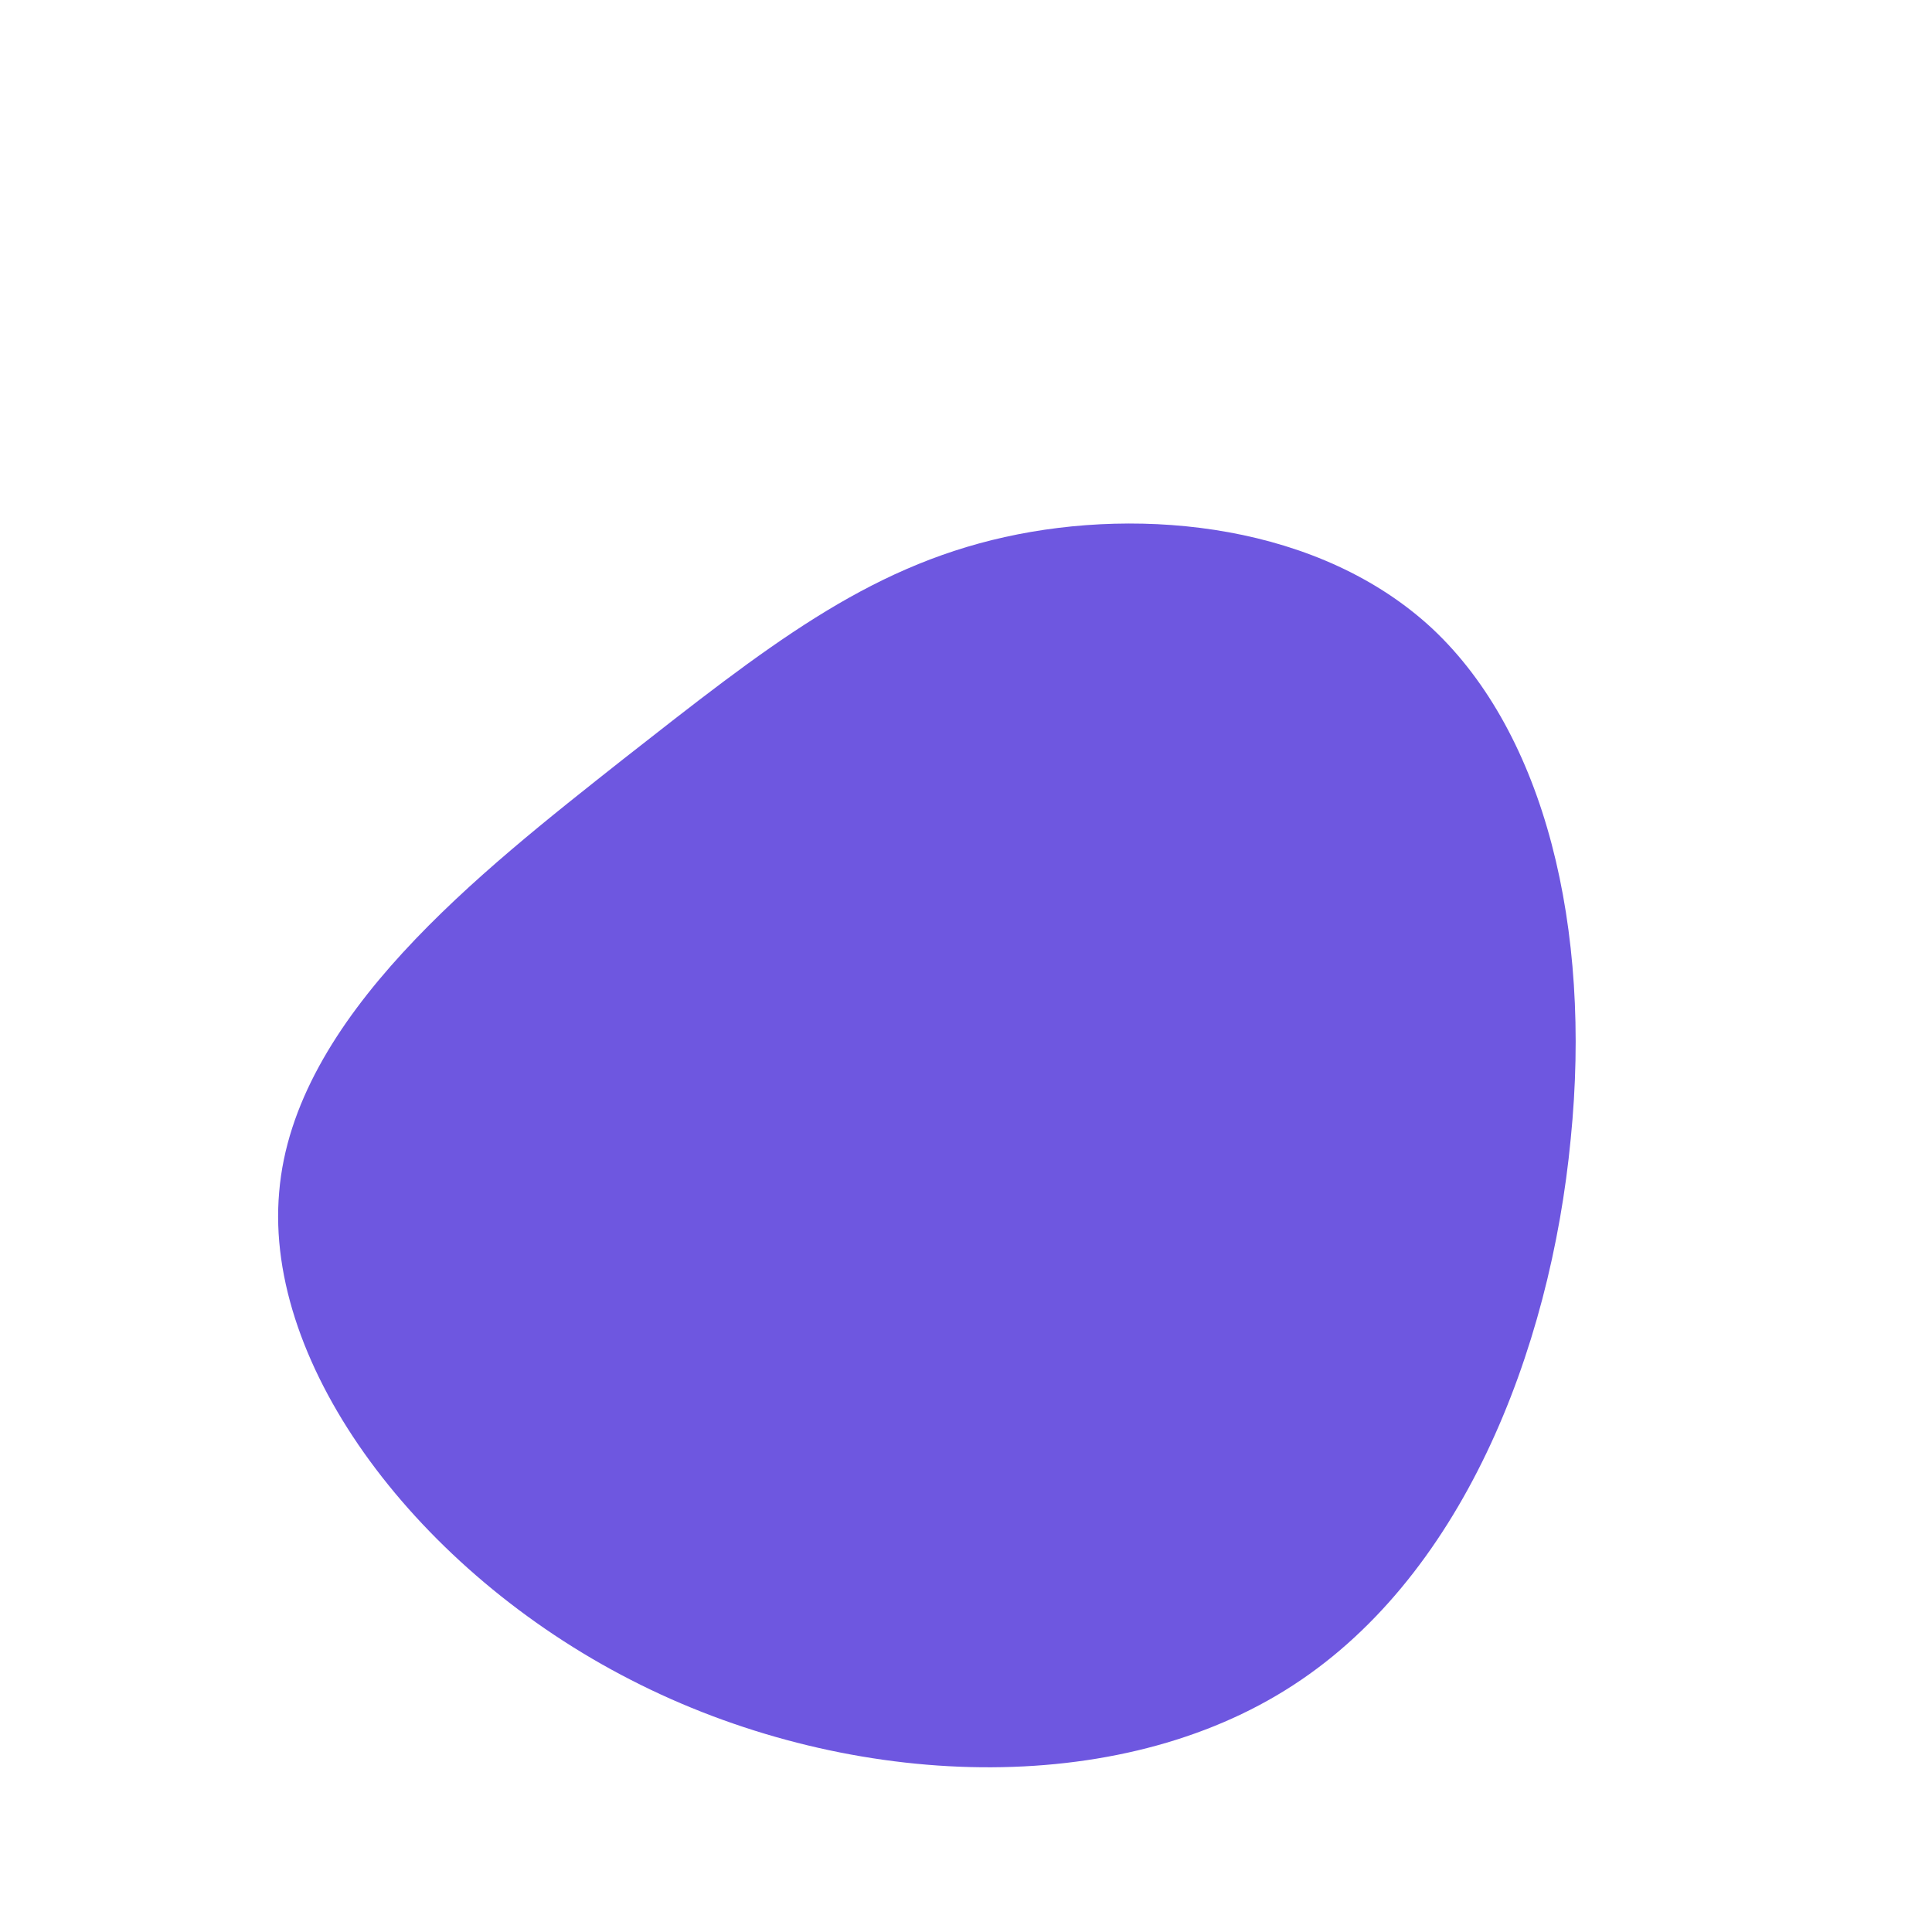
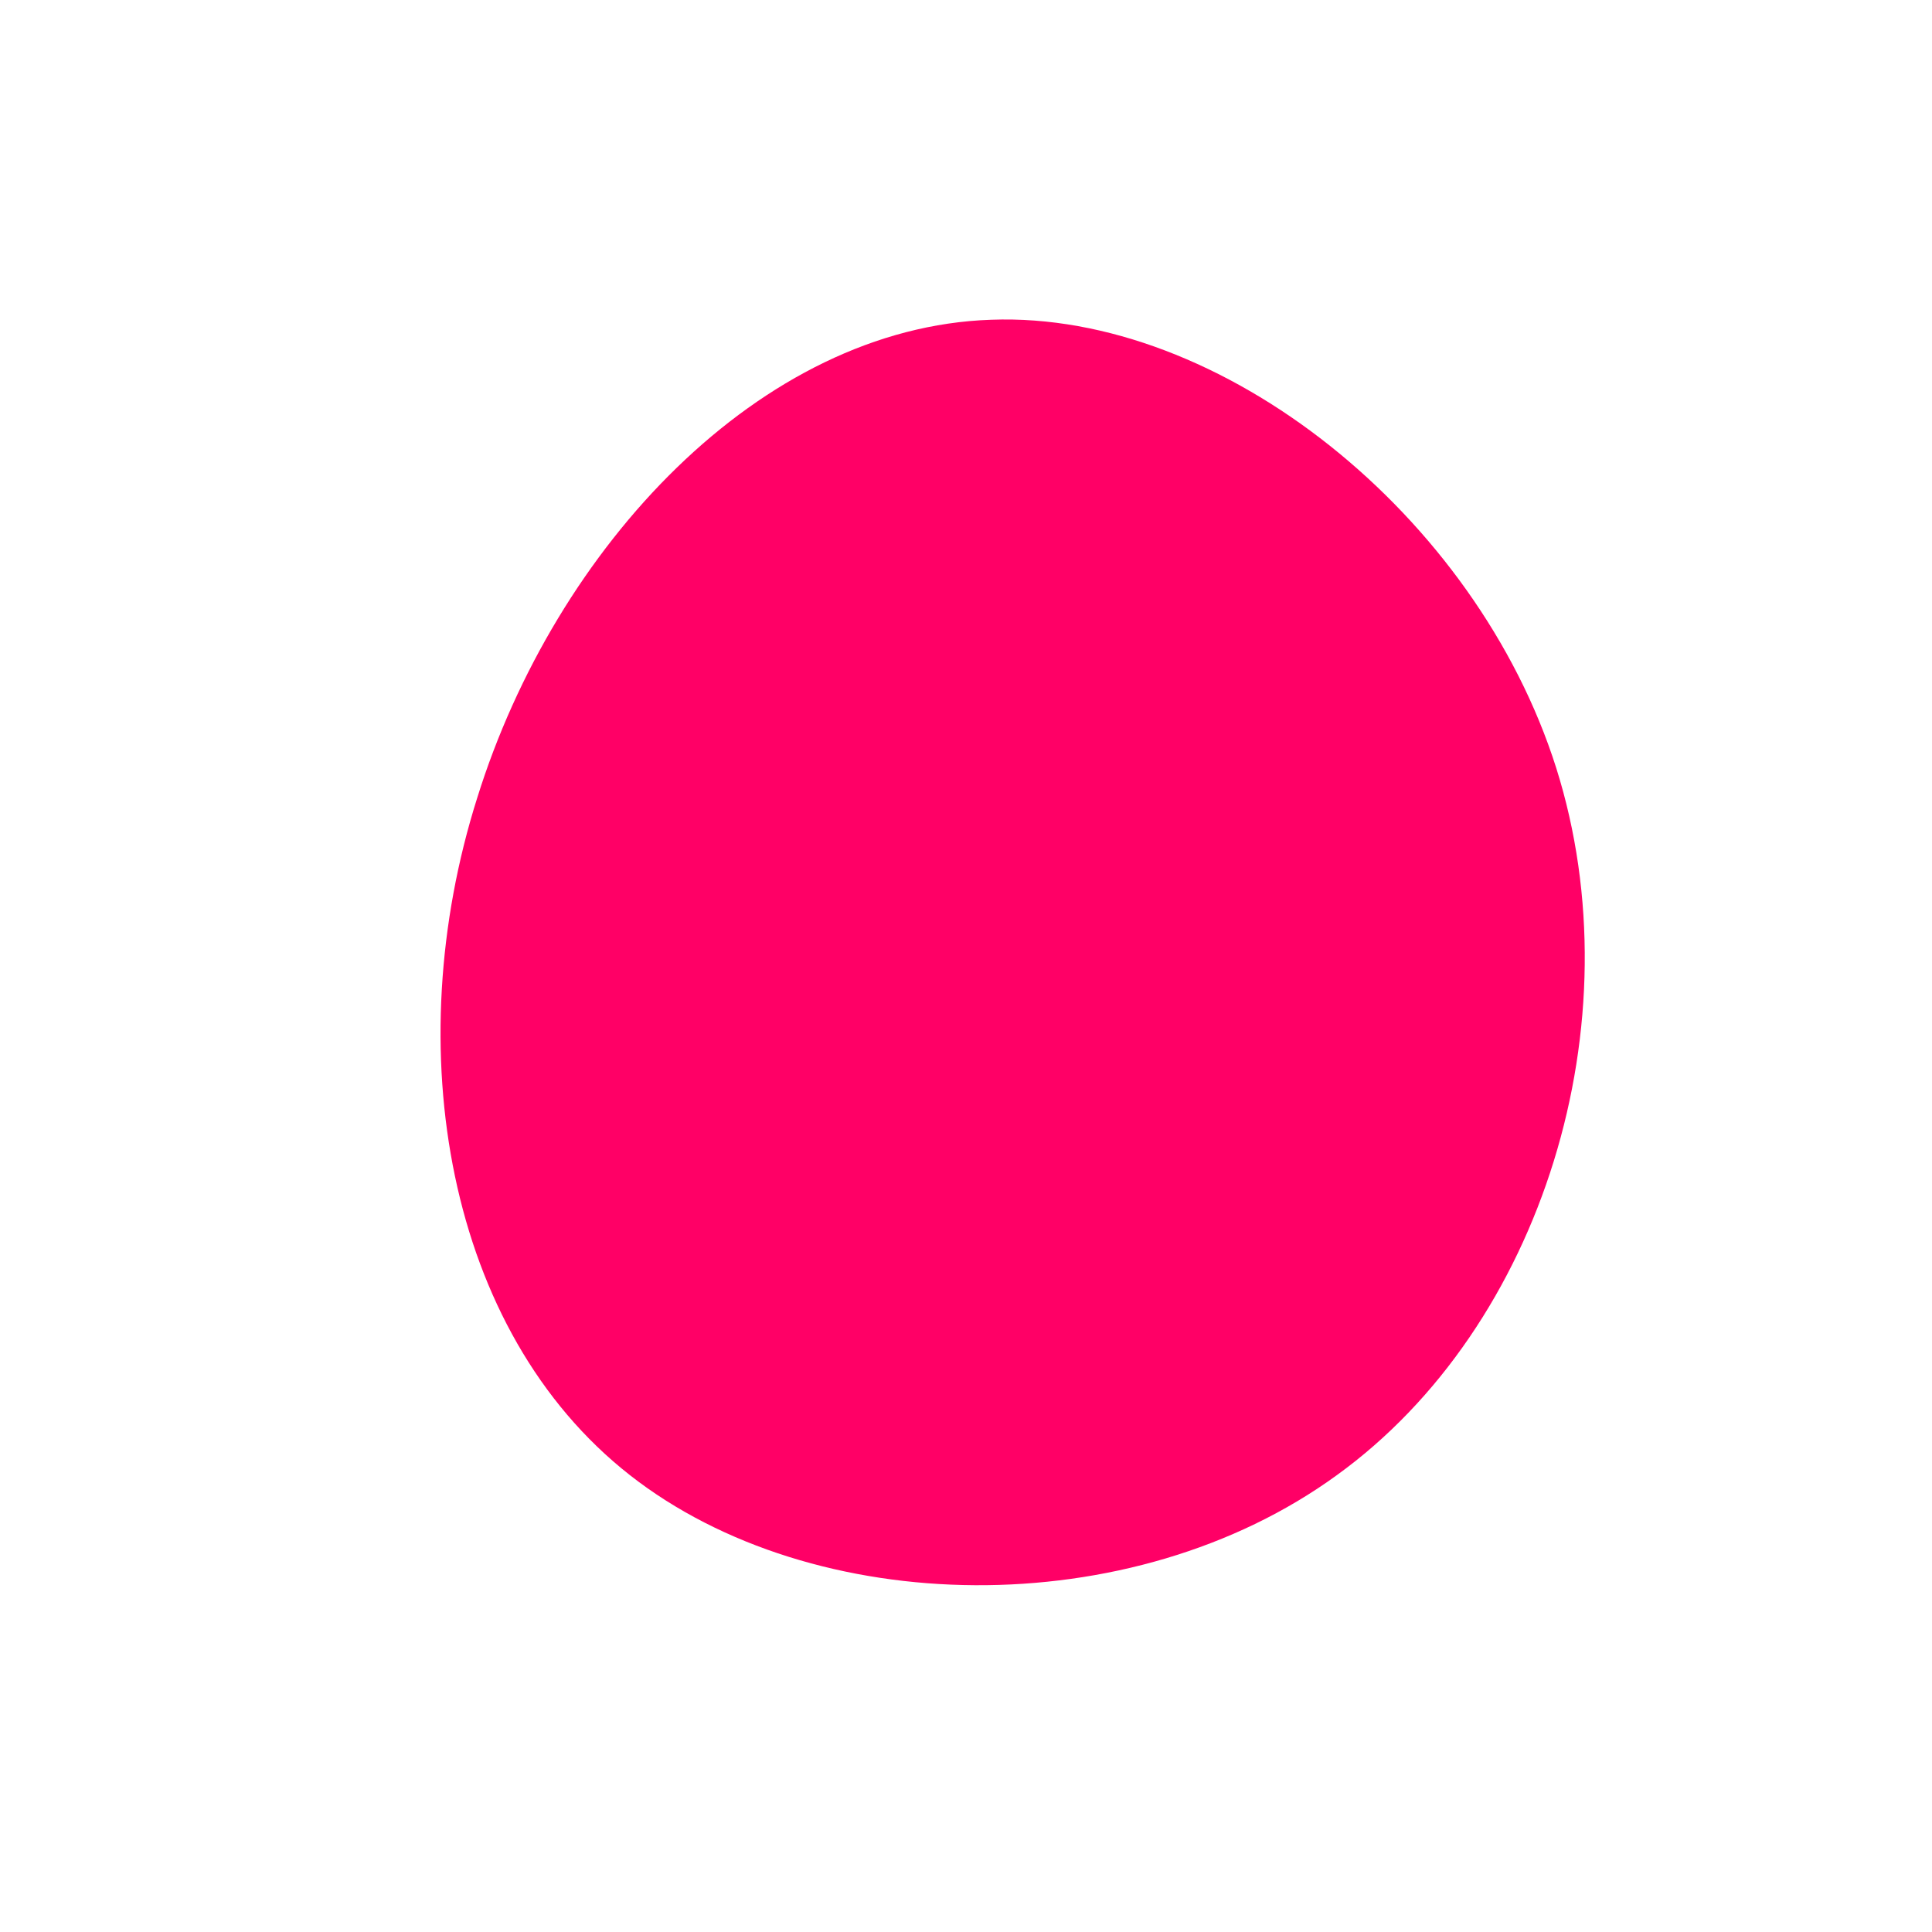
<svg xmlns="http://www.w3.org/2000/svg" viewBox="0 0 200 200">
-   <path fill="#6E57E0" d="M48.3,-34.9C59.9,-24,64.8,-4,62.6,17.9C60.5,39.8,51.3,63.7,33,75C14.6,86.4,-12.9,85.1,-34.7,73.9C-56.6,62.7,-72.7,41.5,-71.1,23.4C-69.6,5.3,-50.3,-9.7,-35.5,-21.4C-20.7,-33,-10.4,-41.2,4,-44.4C18.4,-47.6,36.7,-45.7,48.3,-34.9Z" transform="translate(100 100)" />
+   <path fill="#FF0066" d="M61.1,-20.5C69.4,5.8,59.7,37.3,38.4,52.7C17.1,68.2,-15.8,67.6,-34.8,52.7C-53.8,37.8,-58.8,8.5,-50.6,-17.4C-42.5,-43.4,-21.3,-66.1,2.6,-66.9C26.4,-67.8,52.8,-46.7,61.1,-20.5Z" transform="translate(100 100)" />
</svg>
